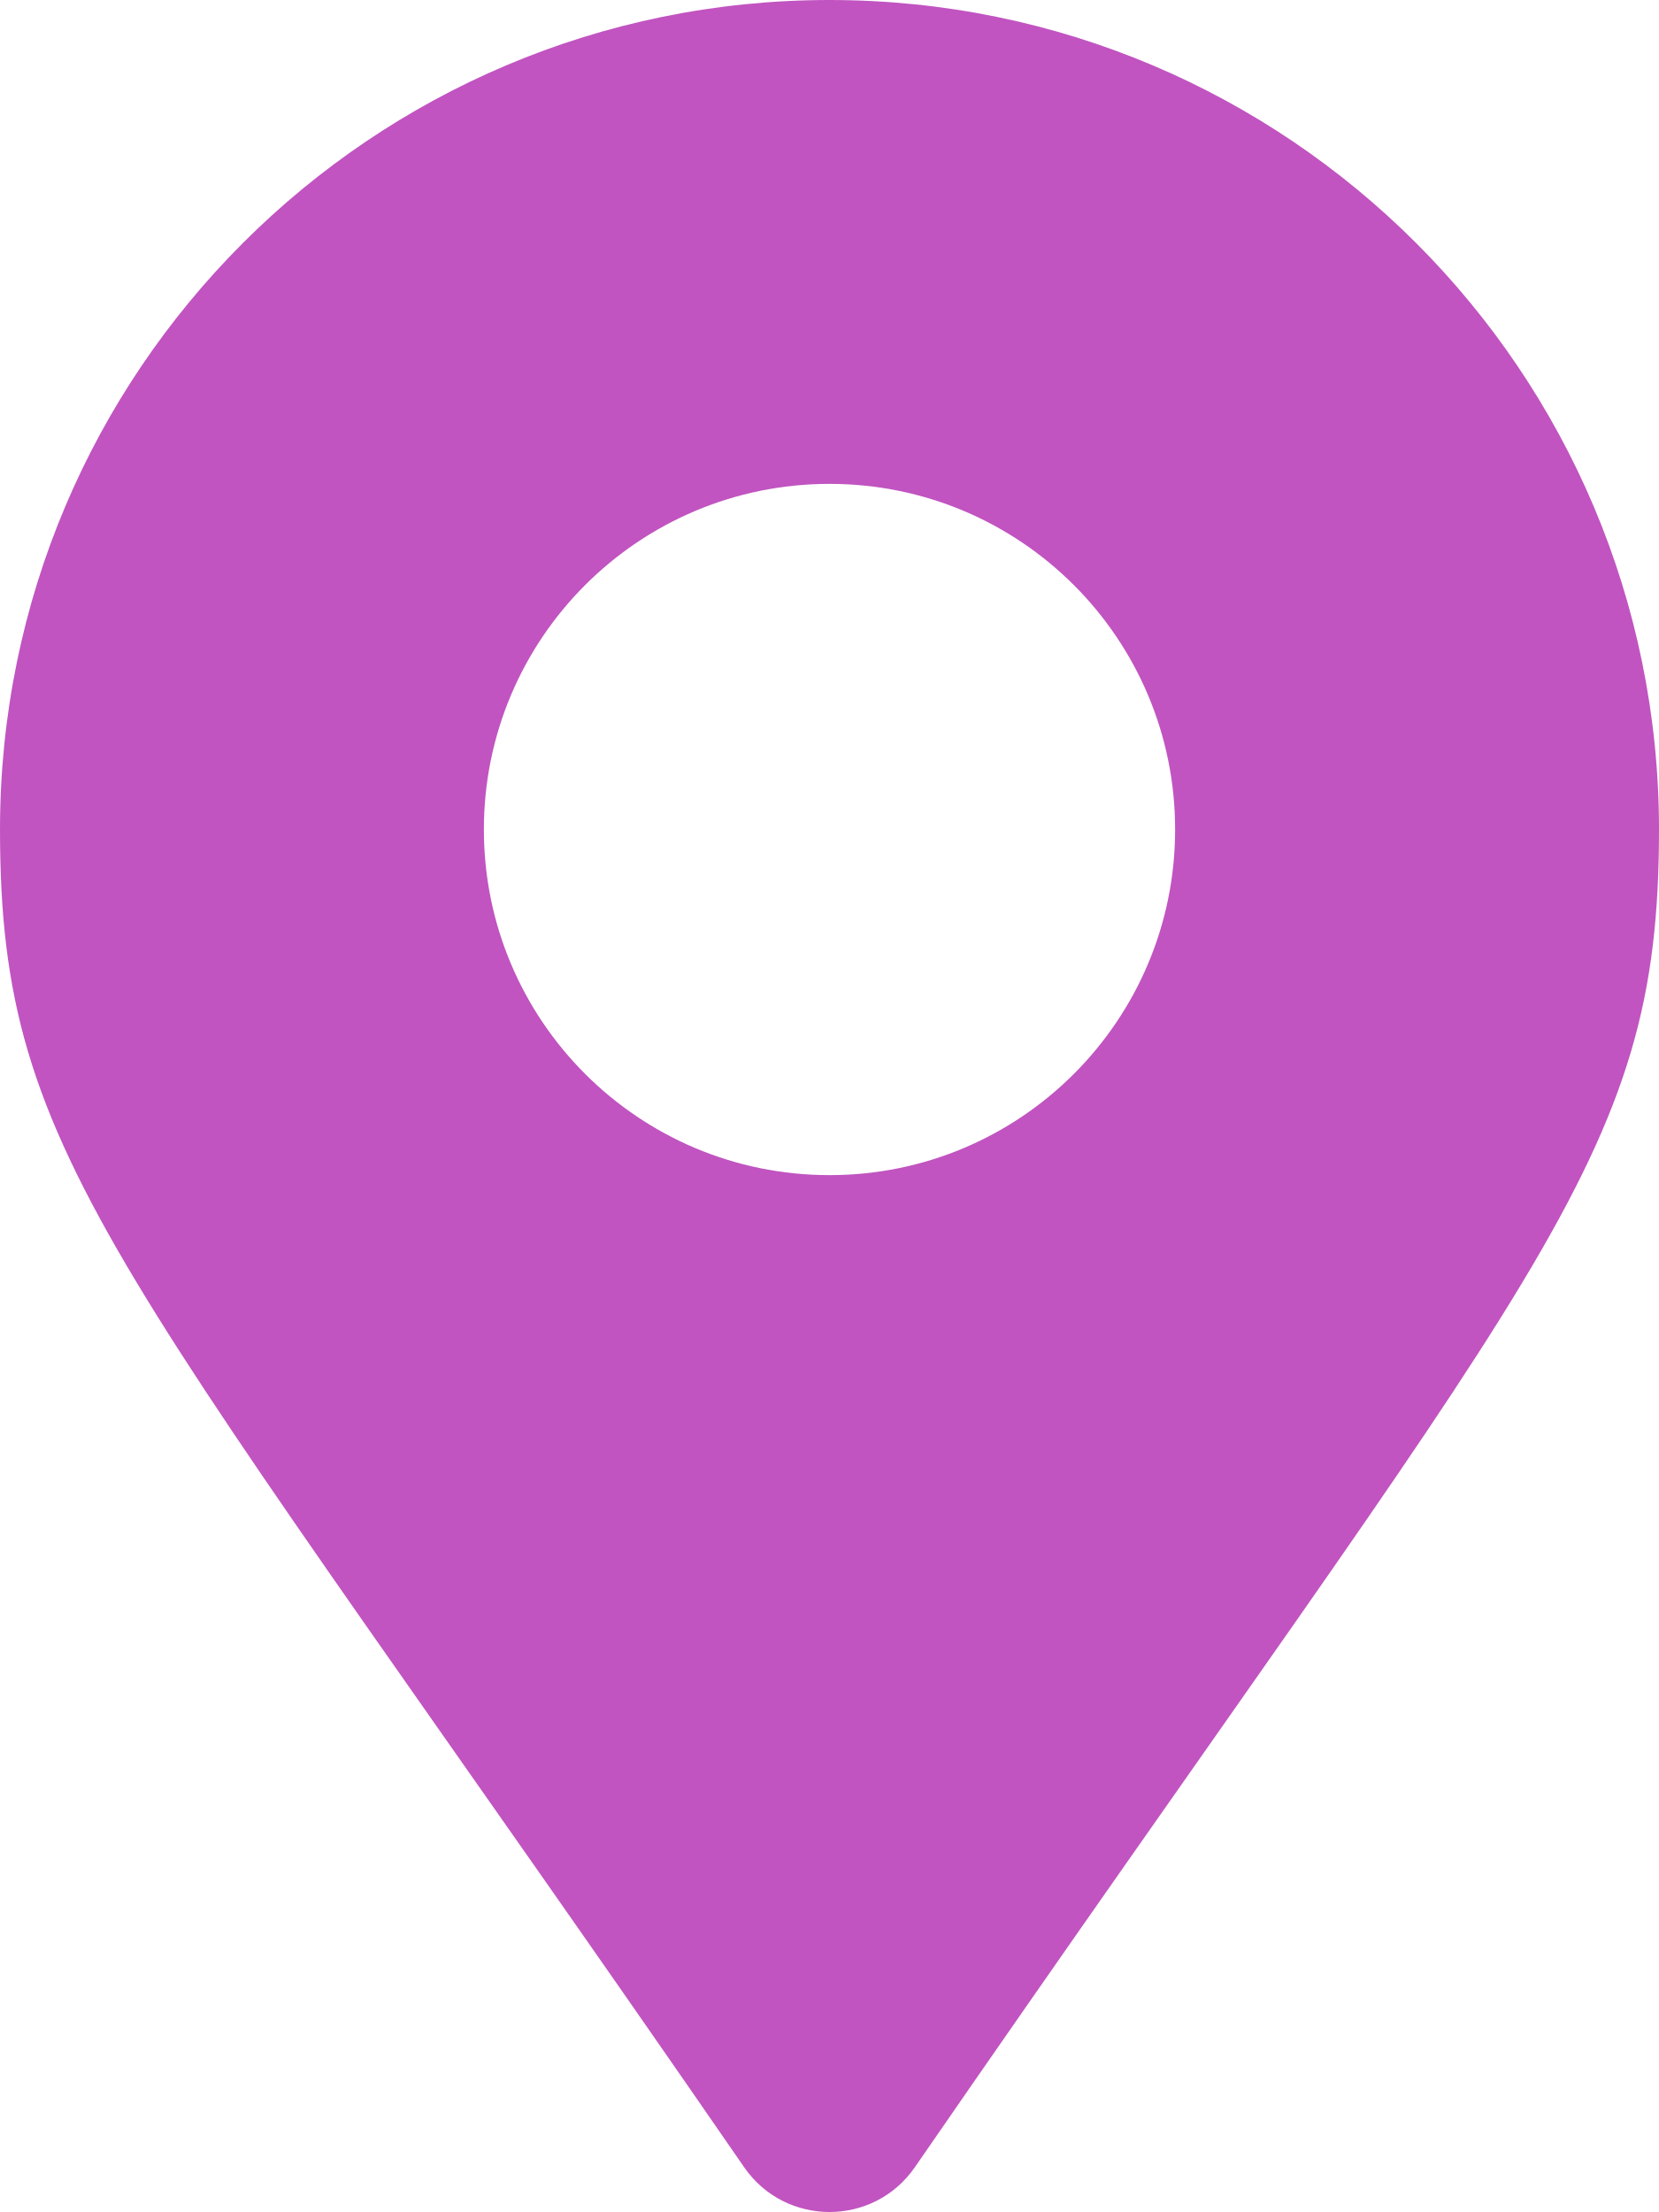
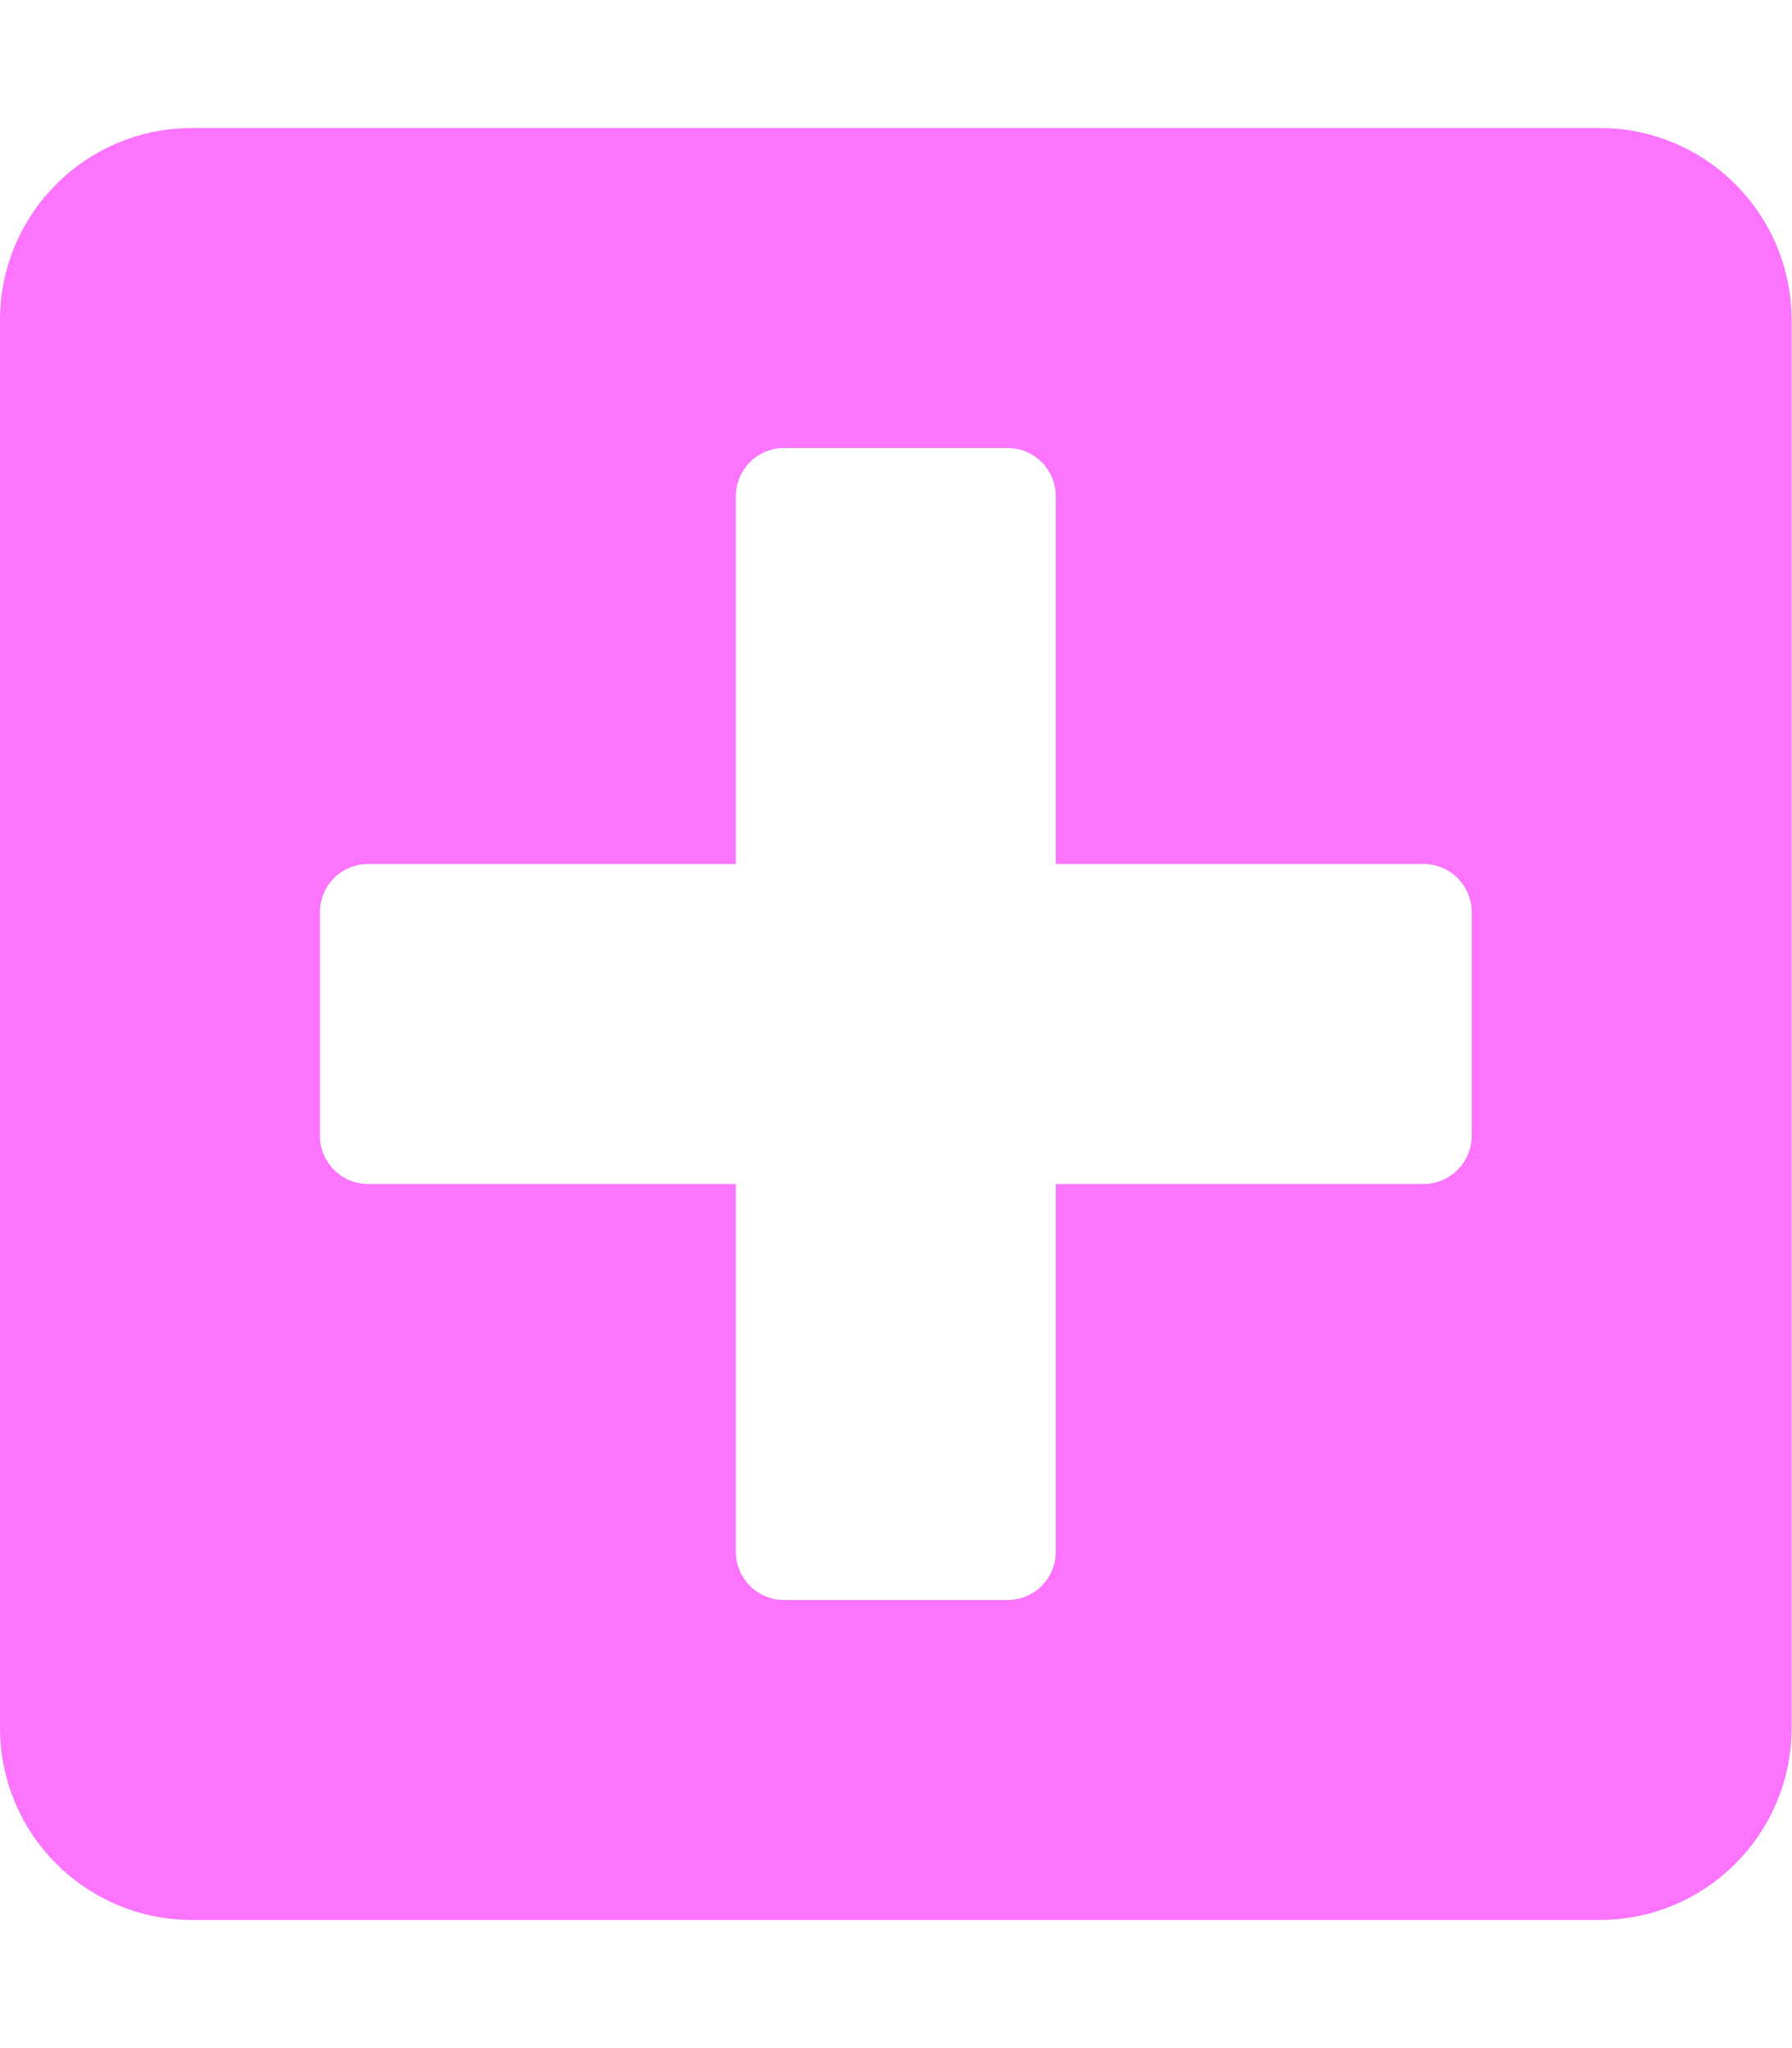
- <svg xmlns="http://www.w3.org/2000/svg" style="fill:#C154C1;" viewBox="0 0 384 512">
-   <path d="M172.268 501.67C26.97 291.031 0 269.413 0 192 0 85.961 85.961 0 192 0s192 85.961 192 192c0 77.413-26.97 99.031-172.268 309.67-9.535 13.774-29.93 13.773-39.464 0zM192 272c44.183 0 80-35.817 80-80s-35.817-80-80-80-80 35.817-80 80 35.817 80 80 80z" />
+ <svg xmlns="http://www.w3.org/2000/svg" style="fill:#FC74FD;" viewBox="0 0 448 512">
+   <path d="M400 32H48C21.5 32 0 53.5 0 80v352c0 26.5 21.5 48 48 48h352c26.5 0 48-21.5 48-48V80c0-26.5-21.5-48-48-48zm-32 252c0 6.6-5.4 12-12 12h-92v92c0 6.6-5.4 12-12 12h-56c-6.6 0-12-5.4-12-12v-92H92c-6.6 0-12-5.4-12-12v-56c0-6.6 5.4-12 12-12h92v-92c0-6.6 5.4-12 12-12h56c6.6 0 12 5.4 12 12v92h92c6.6 0 12 5.4 12 12v56z" />
</svg>
